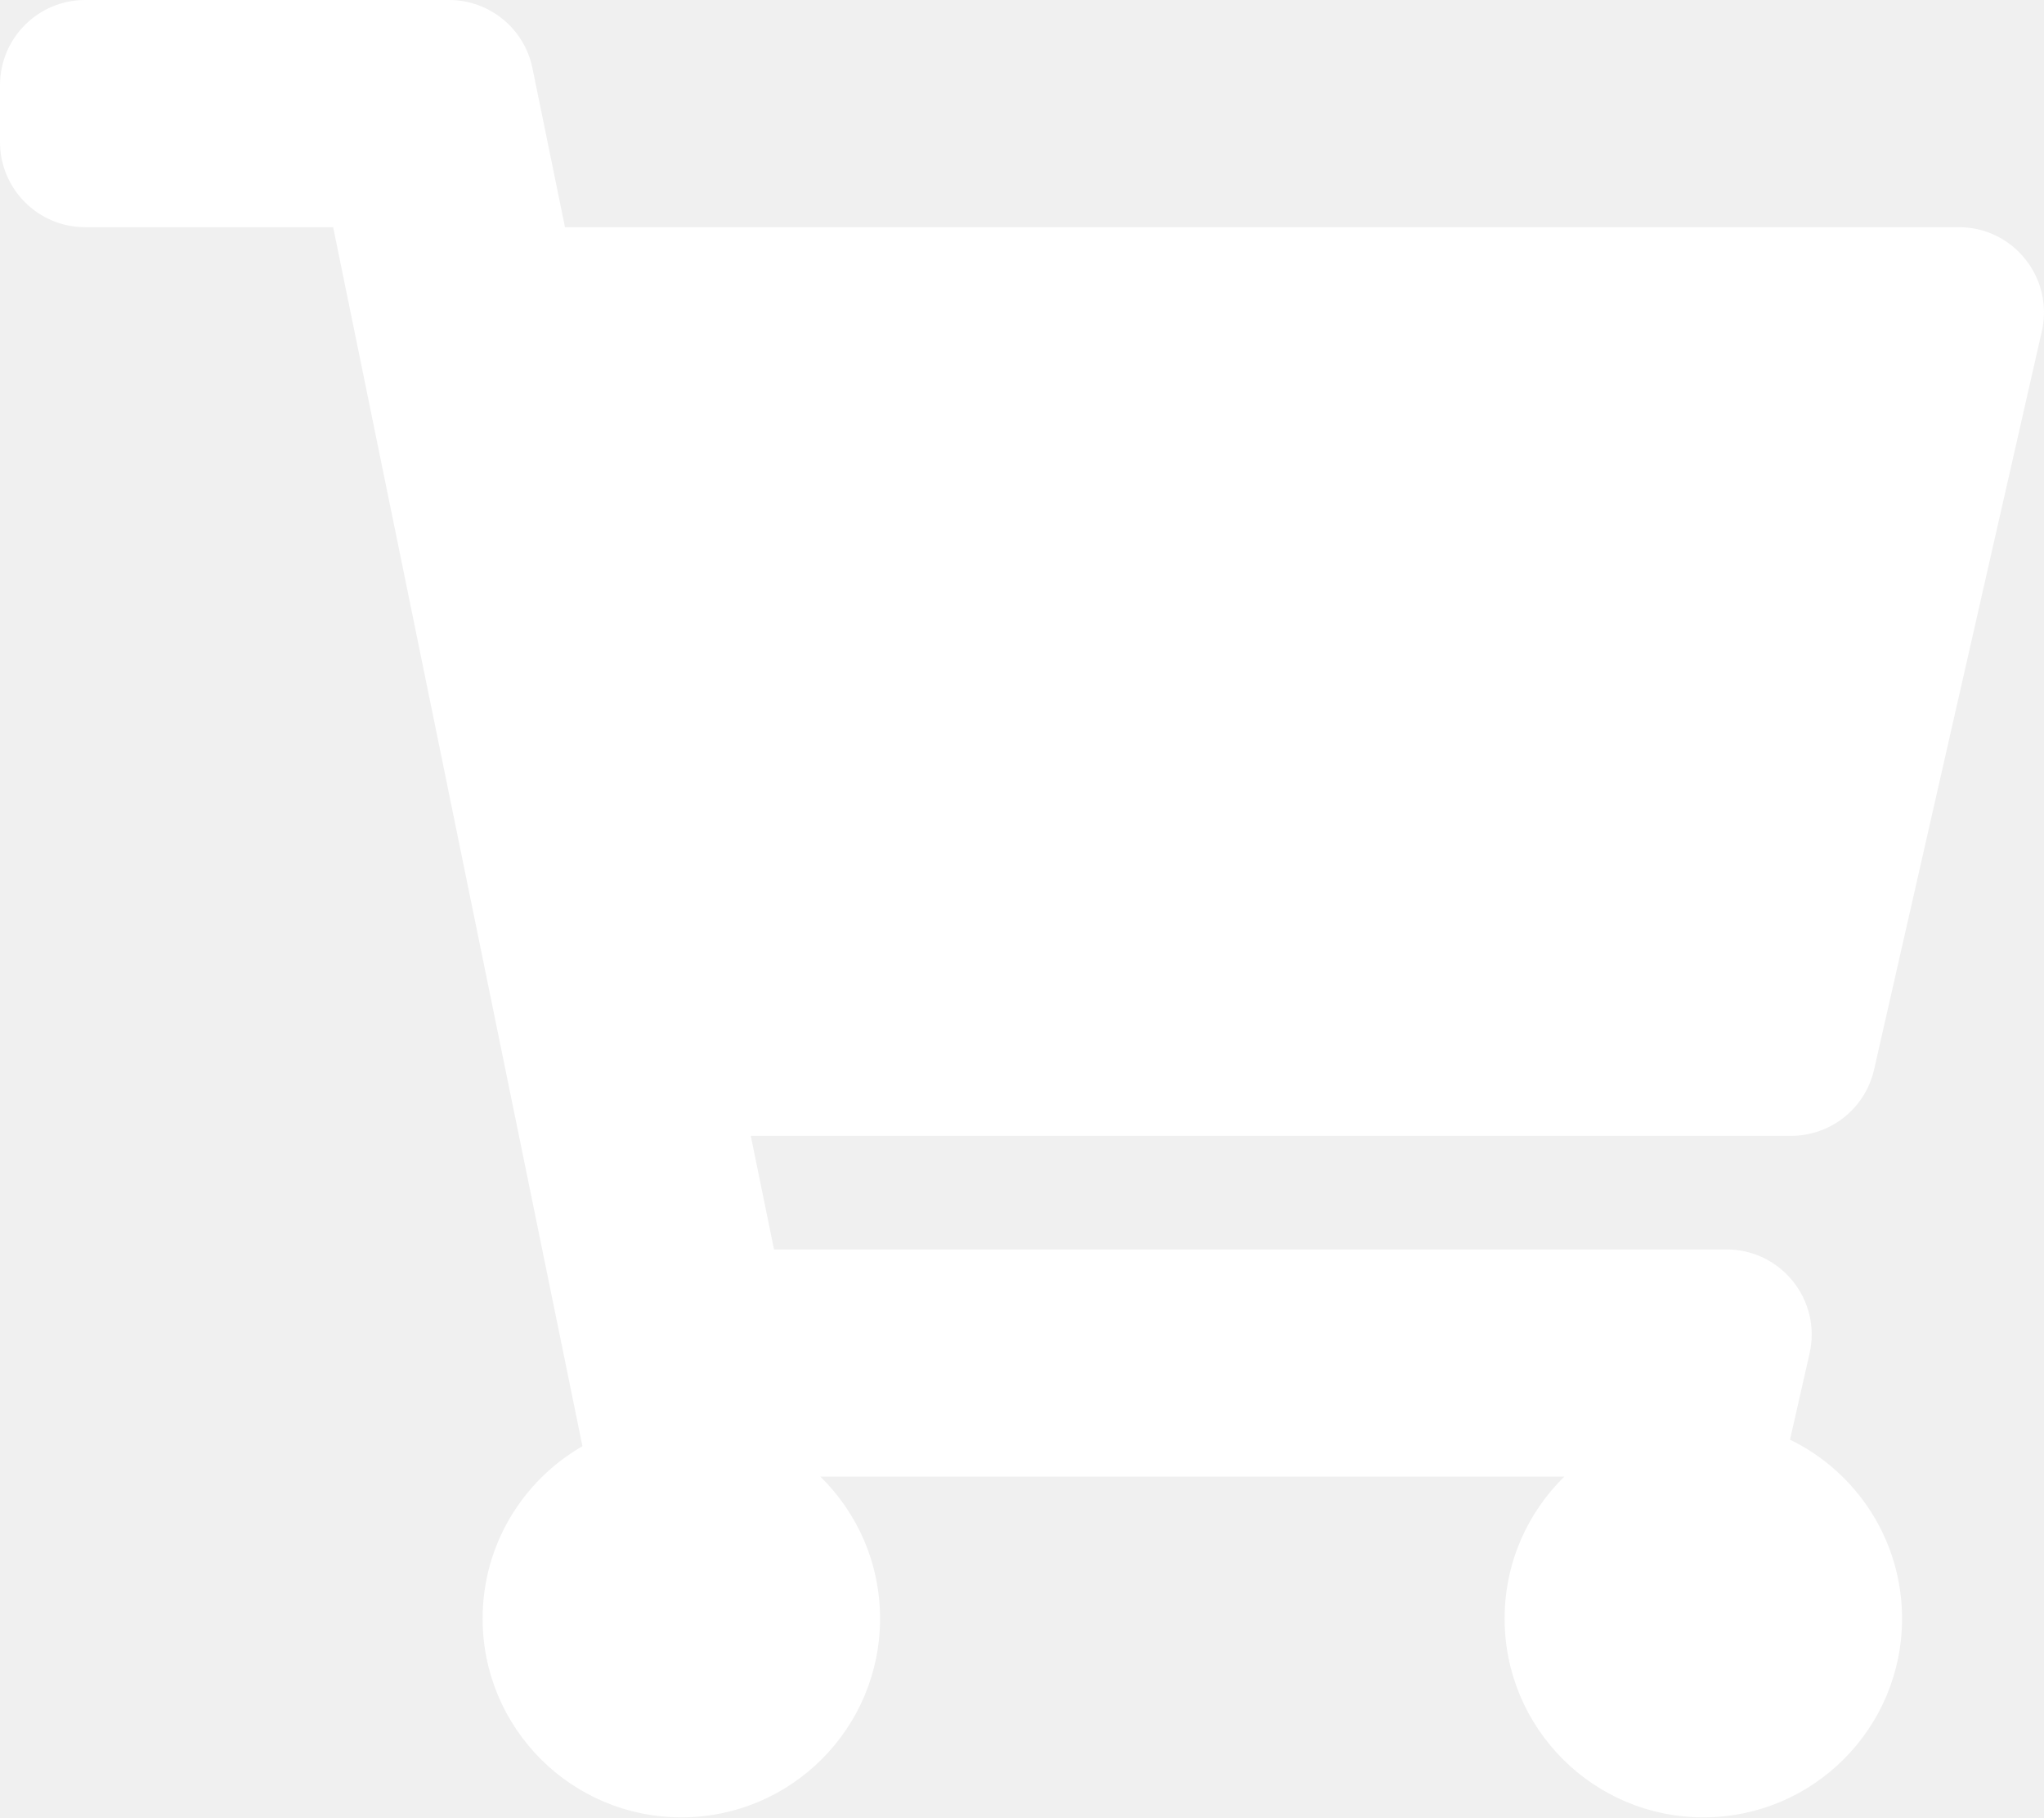
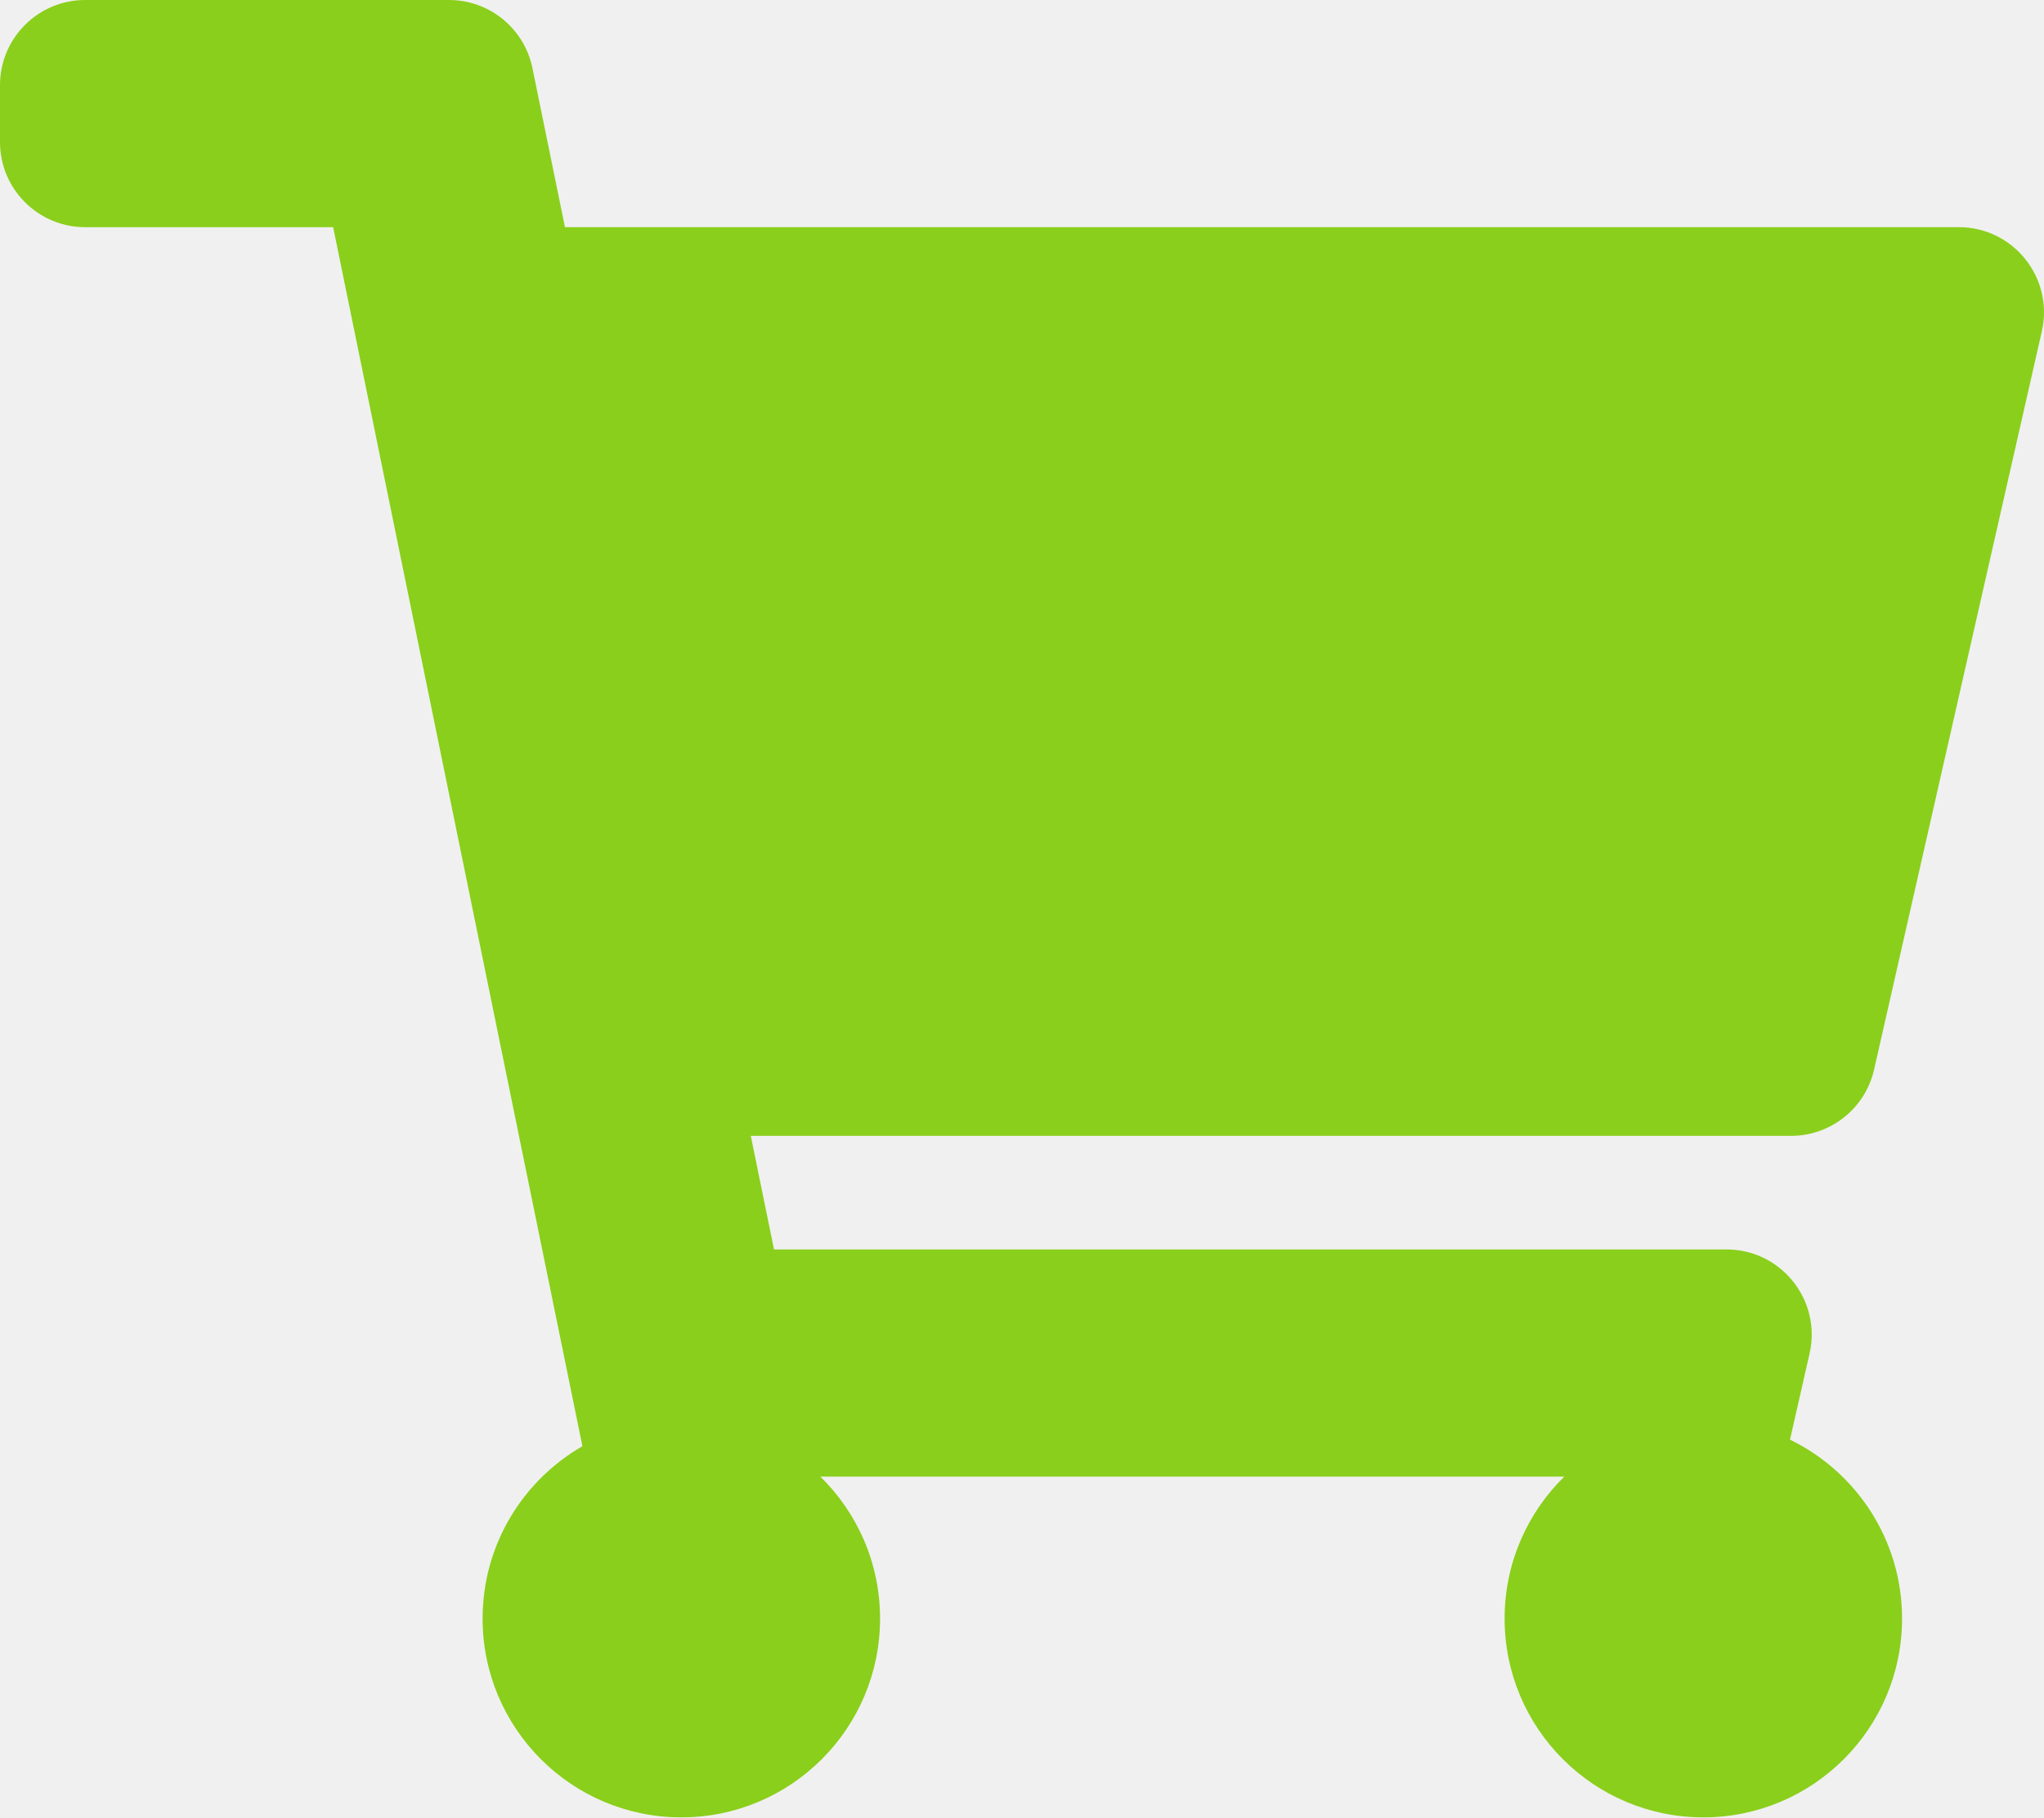
<svg xmlns="http://www.w3.org/2000/svg" aria-hidden="true" focusable="false" data-prefix="fas" data-icon="shopping-cart" class="svg-inline--fa fa-shopping-cart fa-w-18" role="img" viewBox="0 0 576 512">
-   <path fill="#fff" d="M528.12 301.319l47.273-208C578.806 78.301 567.391 64 551.99 64H159.208l-9.166-44.81C147.758 8.021 137.93 0 126.529 0H24C10.745 0 0 10.745 0 24v16c0 13.255 10.745 24 24 24h69.883l70.248 343.435C147.325 417.1 136 435.222 136 456c0 30.928 25.072 56 56 56s56-25.072 56-56c0-15.674-6.447-29.835-16.824-40h209.647C430.447 426.165 424 440.326 424 456c0 30.928 25.072 56 56 56s56-25.072 56-56c0-22.172-12.888-41.332-31.579-50.405l5.517-24.276c3.413-15.018-8.002-29.319-23.403-29.319H218.117l-6.545-32h293.145c11.206 0 20.92-7.754 23.403-18.681z" />
+   <path fill="#8acf1b" d="M528.12 301.319l47.273-208C578.806 78.301 567.391 64 551.99 64H159.208l-9.166-44.81C147.758 8.021 137.93 0 126.529 0H24C10.745 0 0 10.745 0 24v16c0 13.255 10.745 24 24 24h69.883l70.248 343.435C147.325 417.1 136 435.222 136 456c0 30.928 25.072 56 56 56s56-25.072 56-56c0-15.674-6.447-29.835-16.824-40h209.647C430.447 426.165 424 440.326 424 456c0 30.928 25.072 56 56 56s56-25.072 56-56c0-22.172-12.888-41.332-31.579-50.405l5.517-24.276c3.413-15.018-8.002-29.319-23.403-29.319H218.117l-6.545-32h293.145c11.206 0 20.92-7.754 23.403-18.681z" />
</svg>
